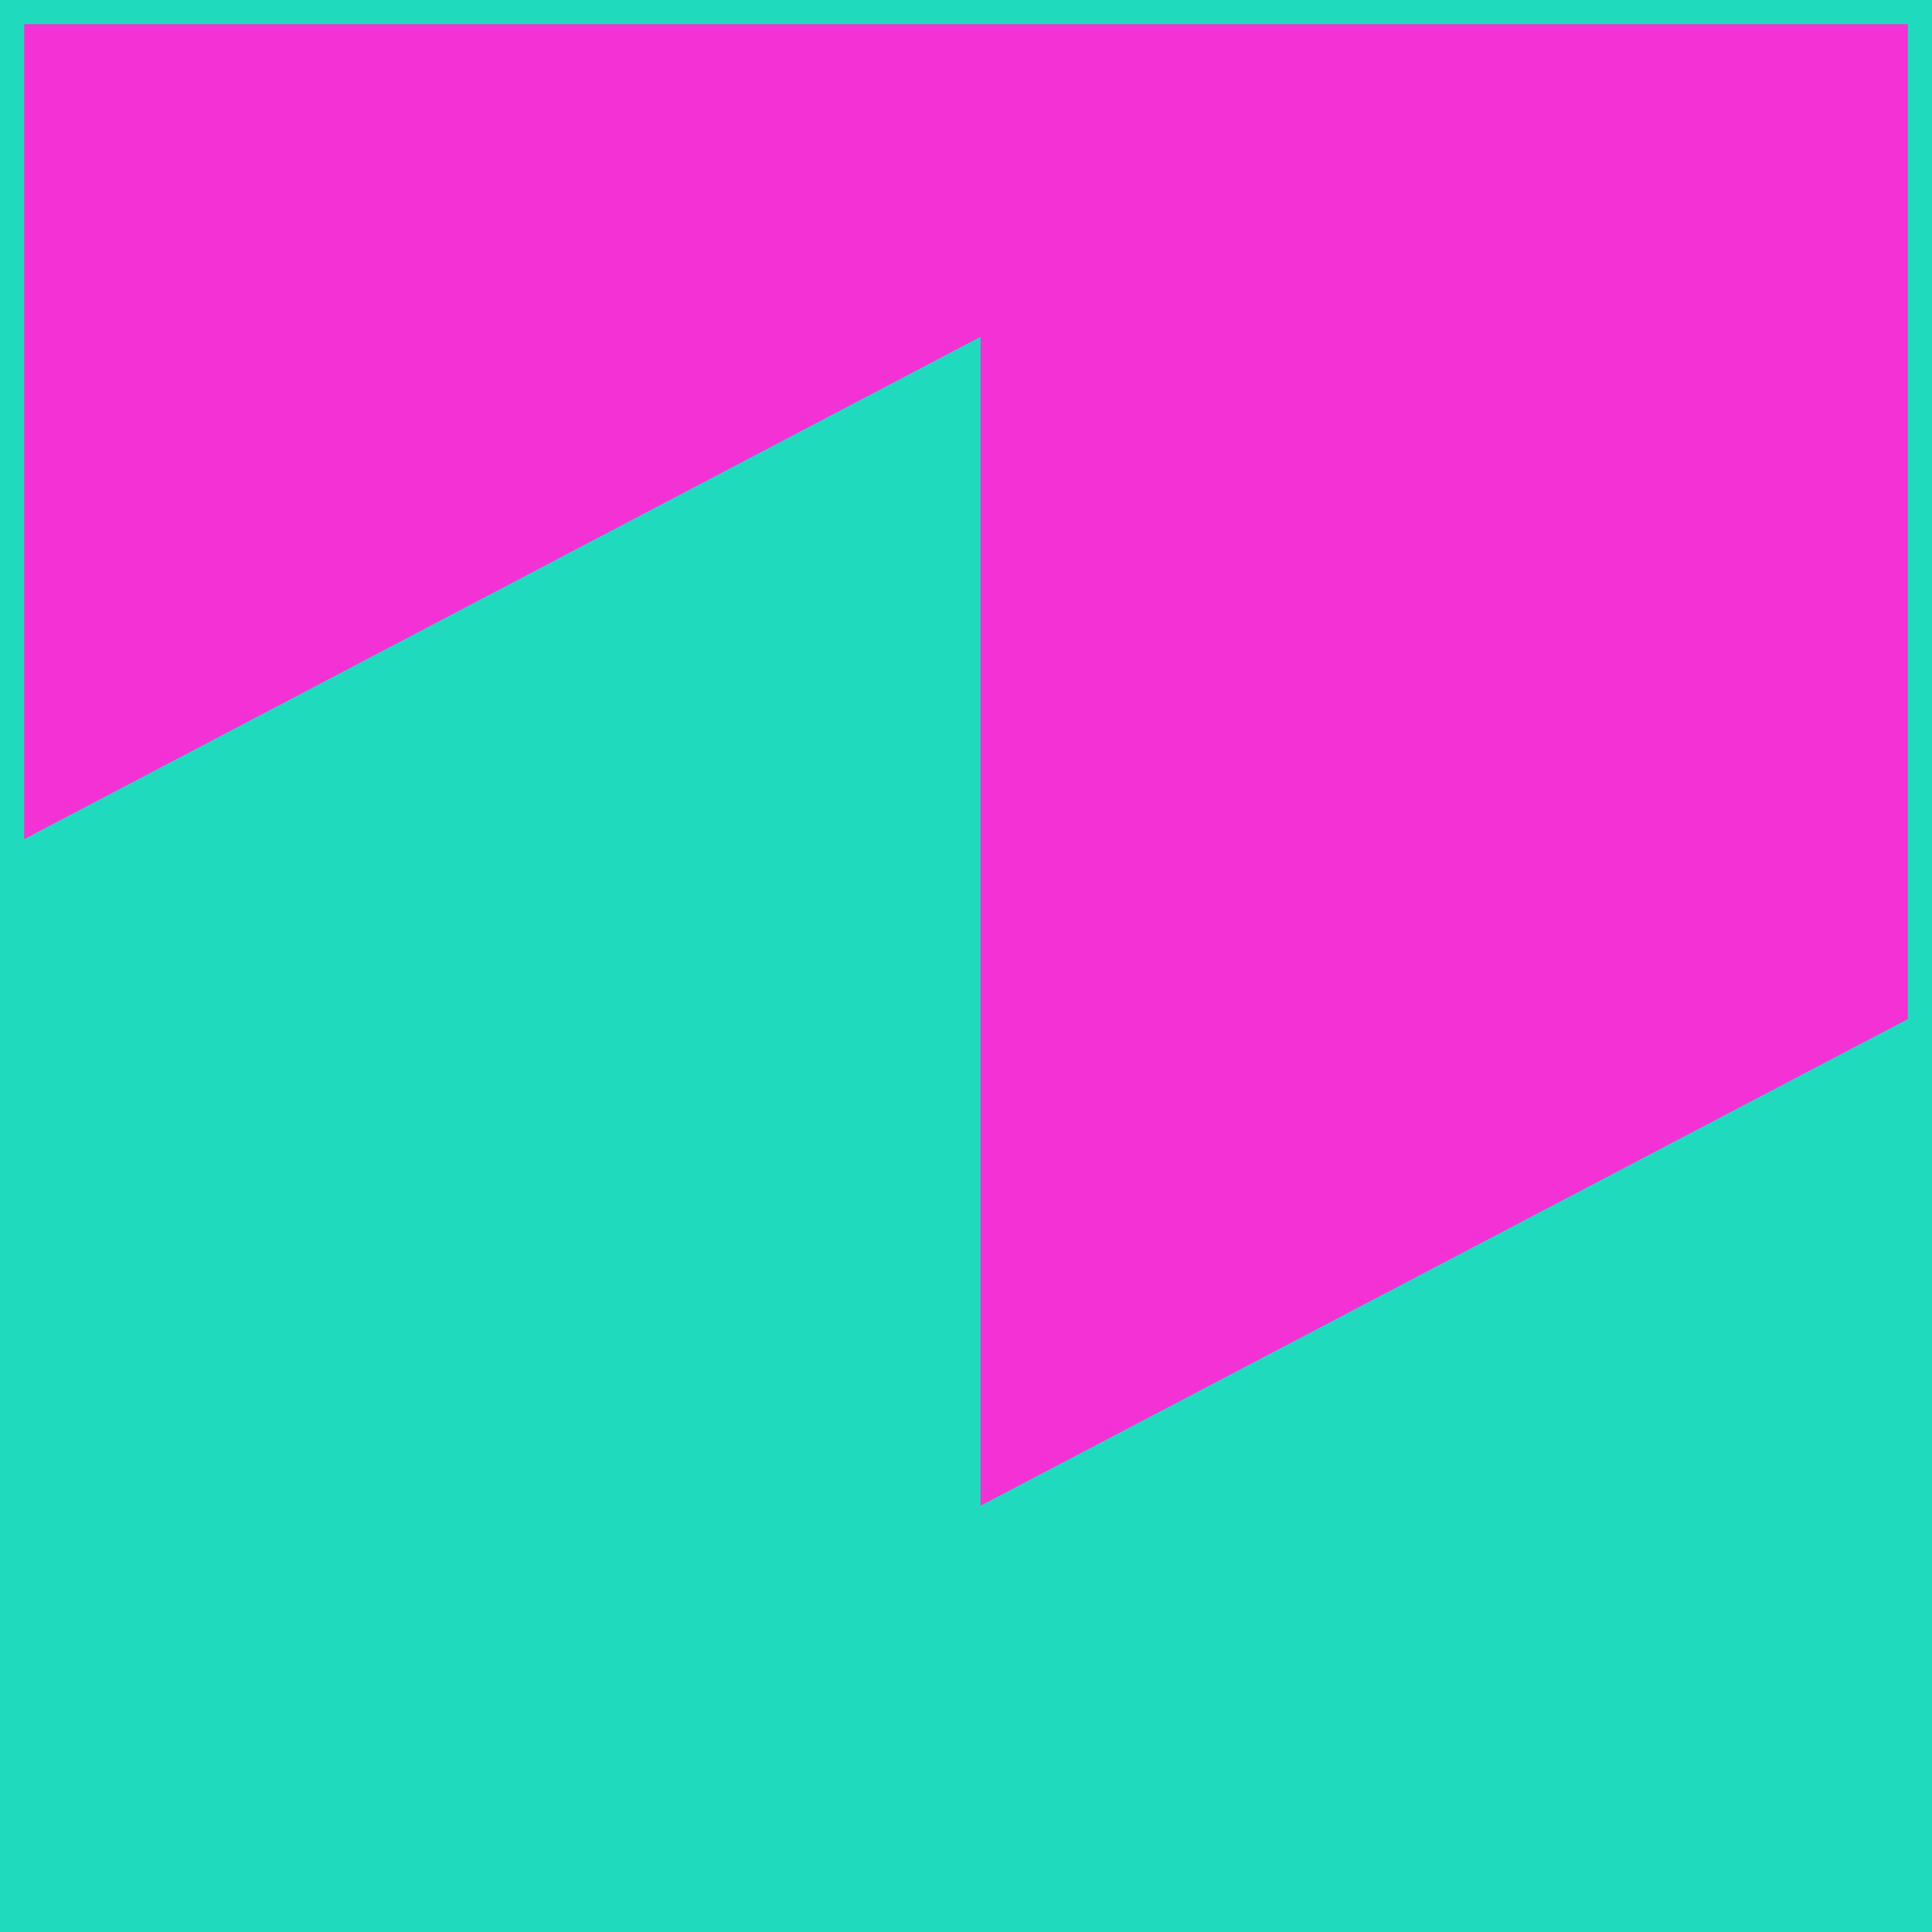
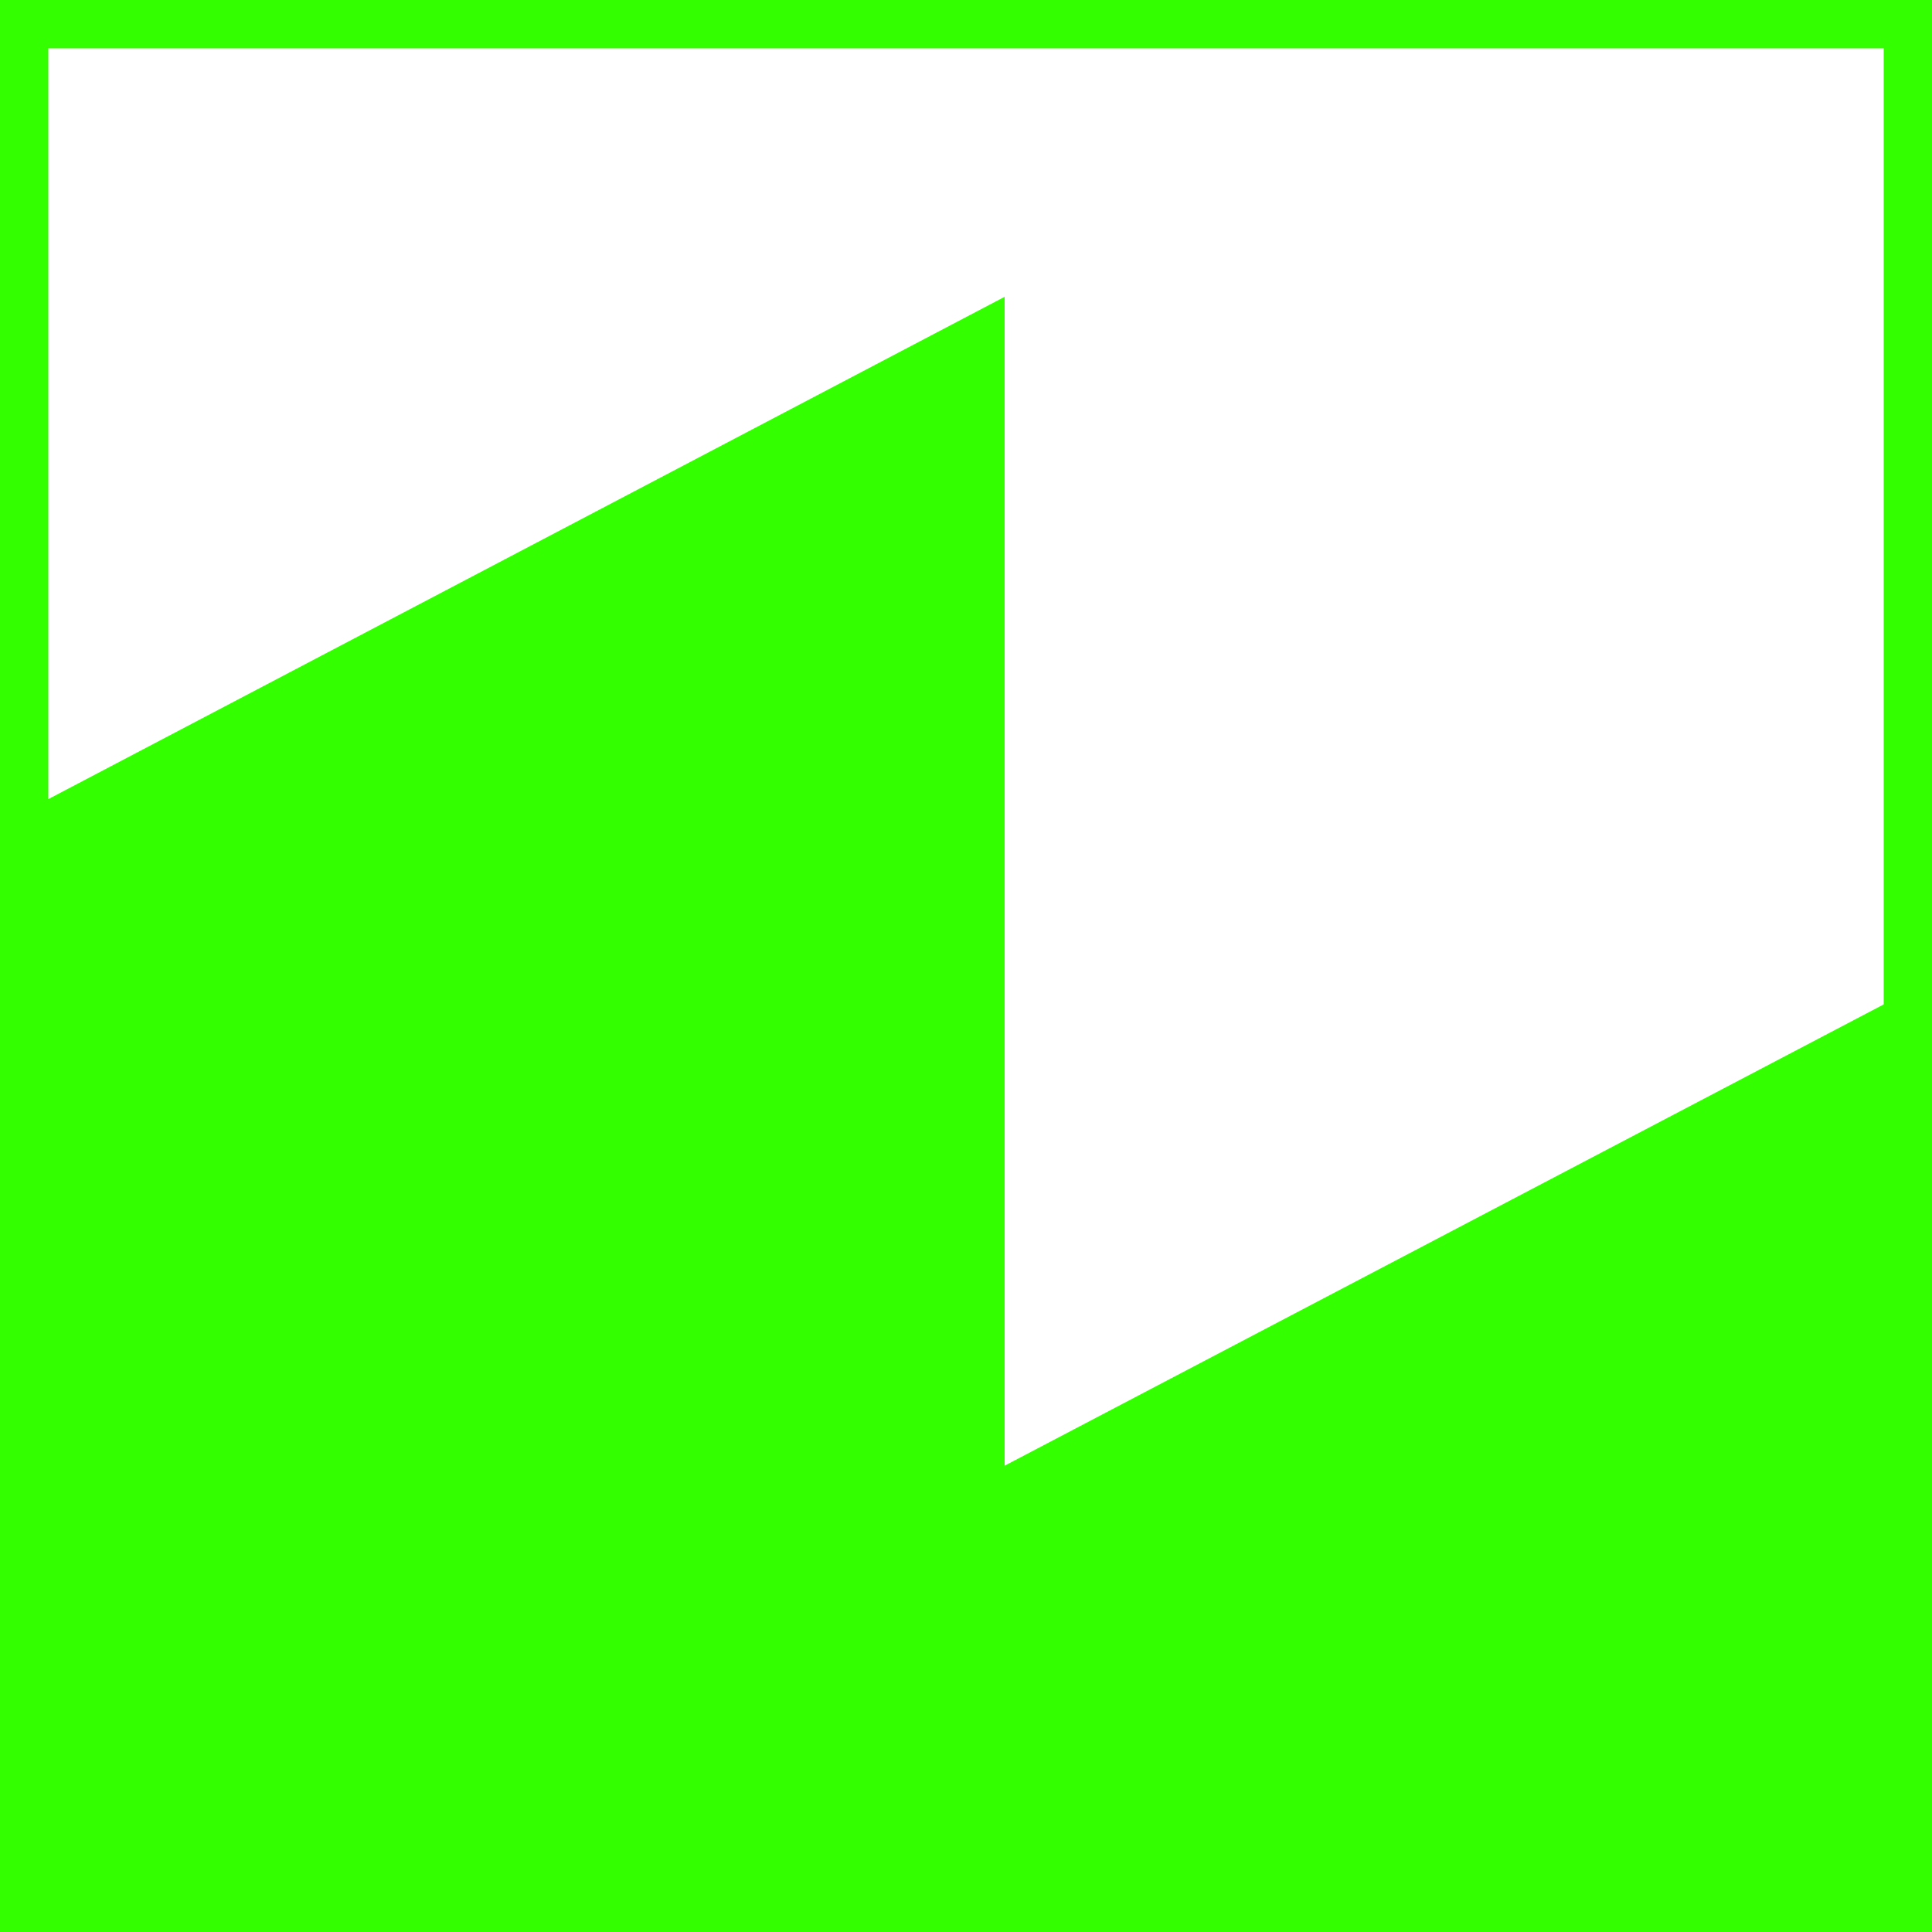
- <svg xmlns="http://www.w3.org/2000/svg" width="200" height="200" viewBox="0 0 200 200" color="#20dabe" fill="#f431d4">
-   <rect x="0" y="0" width="200" height="200" fill="currentColor" />
-   <path d="M0 0V91L99 39V160L200 107V0H0z" stroke="currentColor" stroke-width="5" />
+ <svg xmlns="http://www.w3.org/2000/svg" width="200" height="200" viewBox="0 0 200 200" color="#33FF00" fill="none" role="img">
+   <path d="M0 200V91L99 39V160L200 107V200H0z" fill="currentColor" />
+   <path d="M0 0V91L99 39V160L200 107V0H0z" stroke="currentColor" stroke-width="10" />
</svg>
